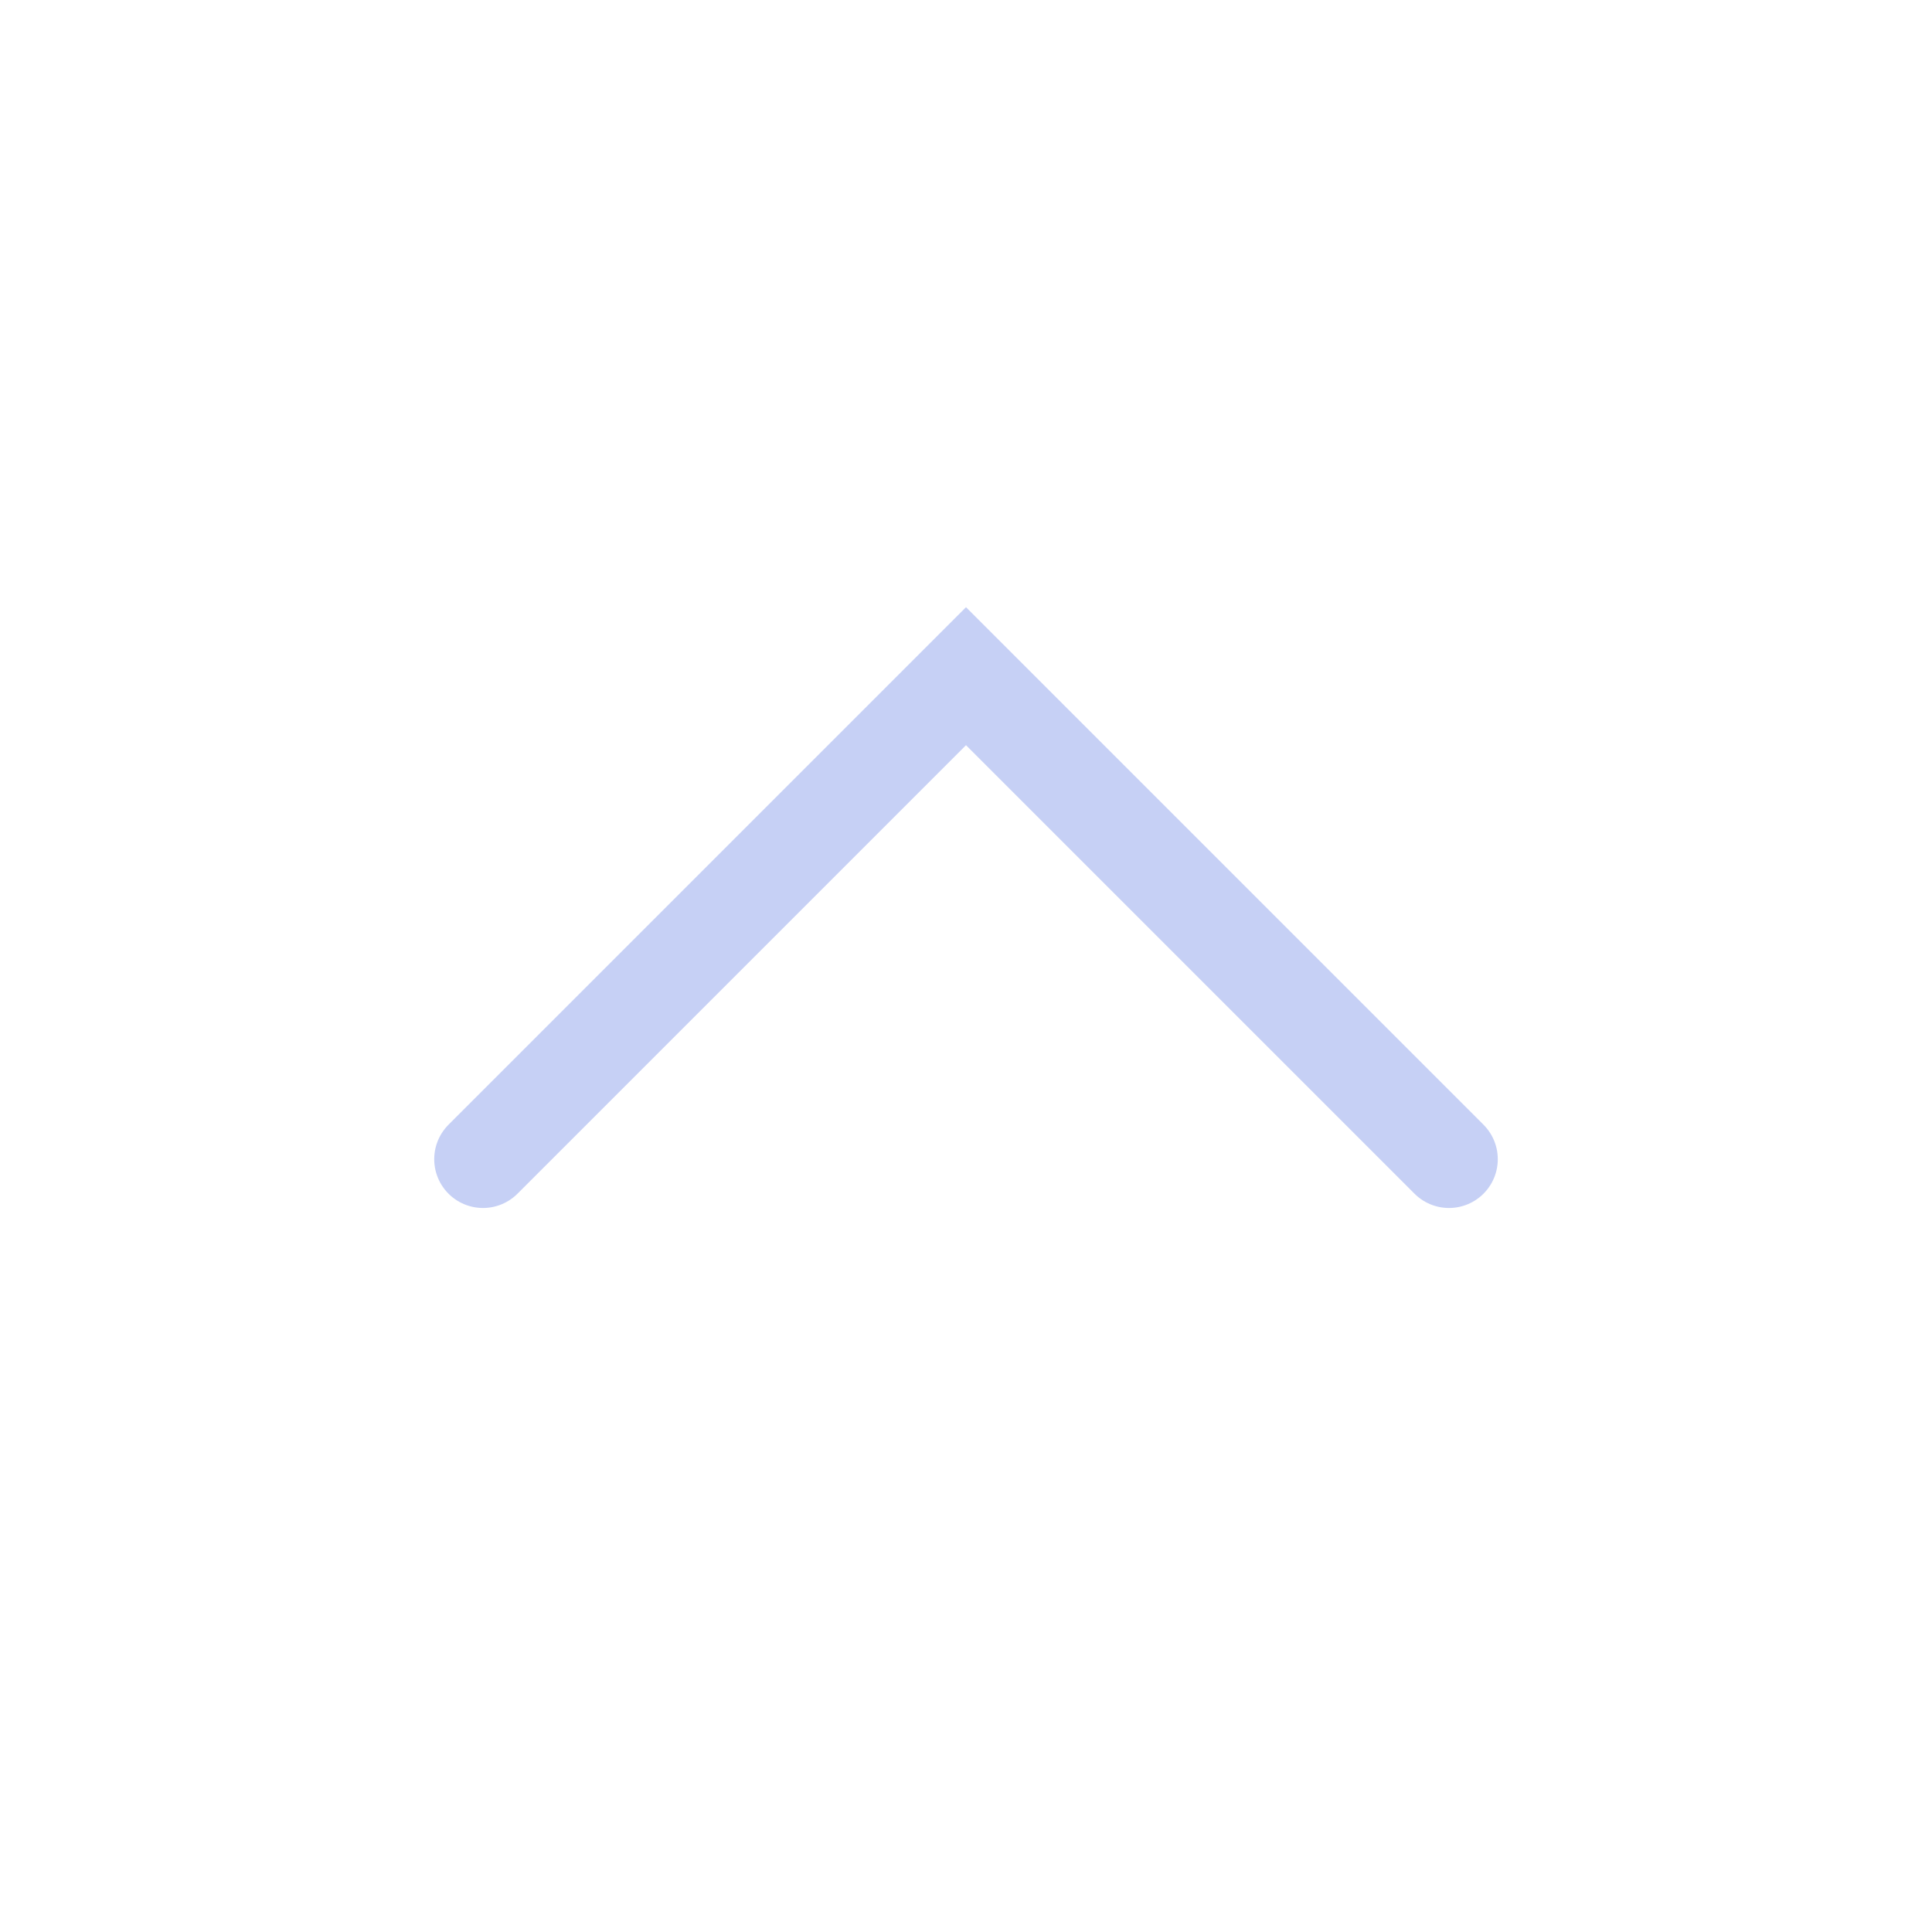
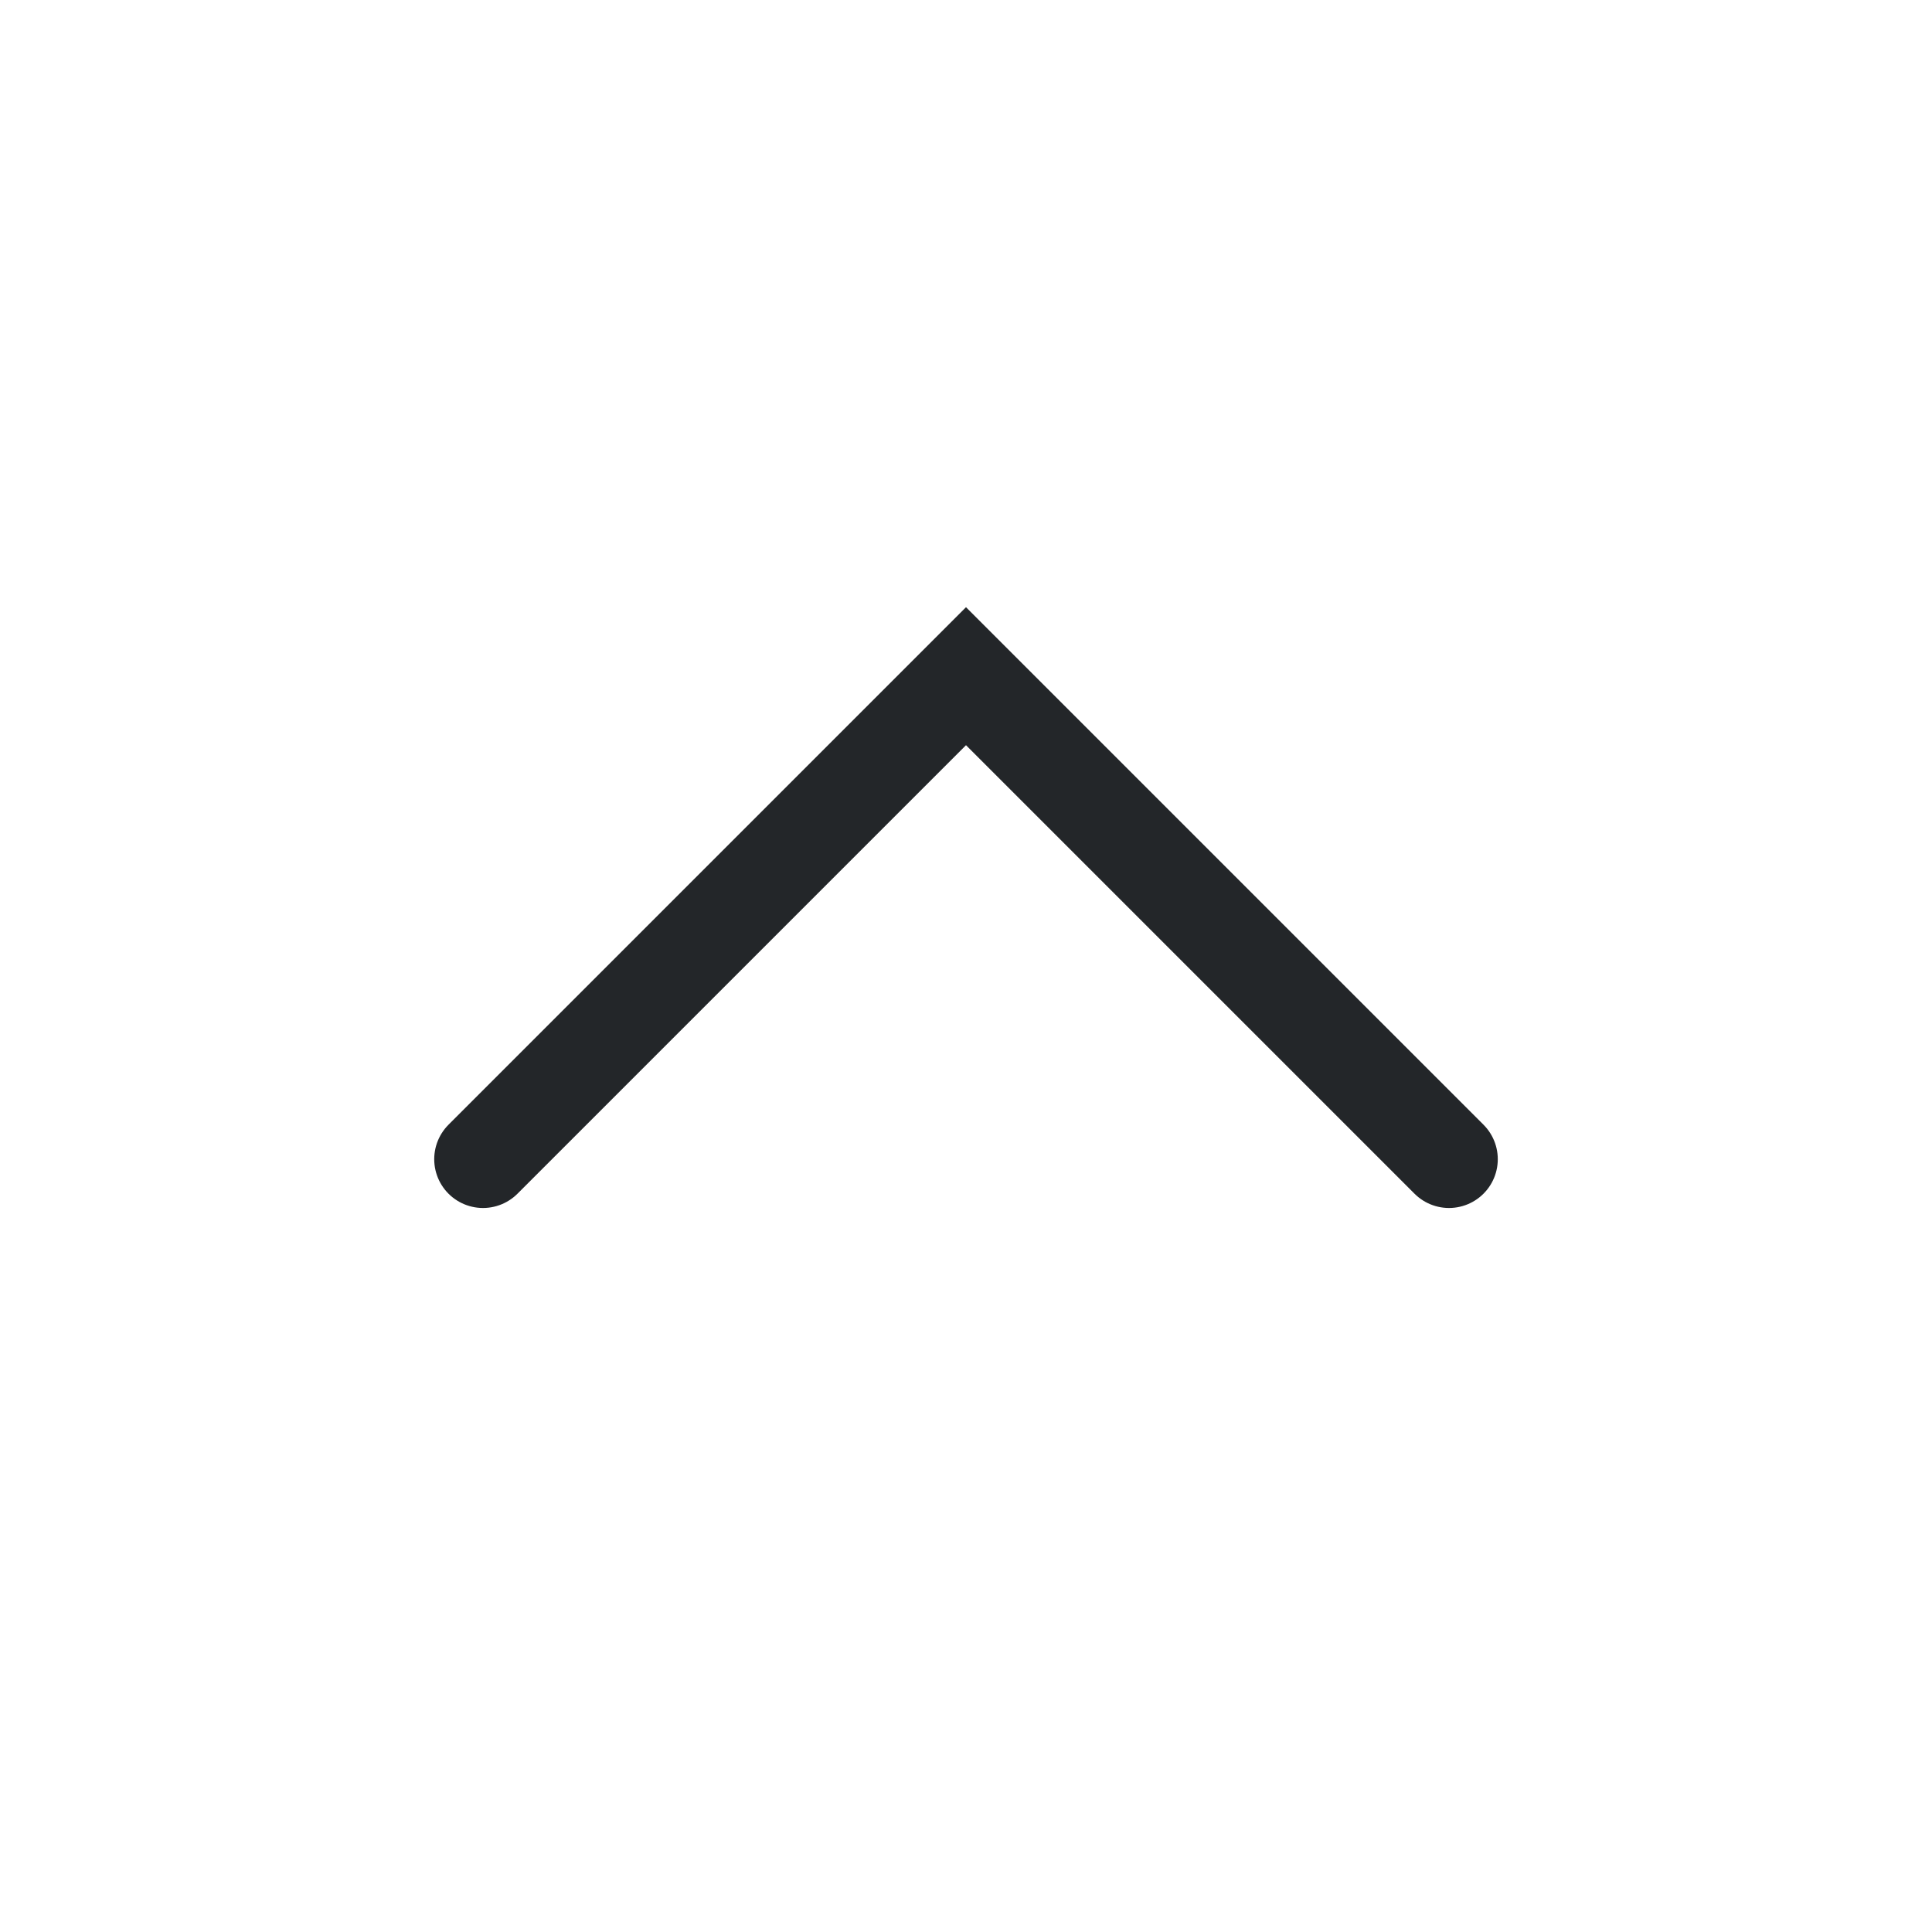
<svg xmlns="http://www.w3.org/2000/svg" viewBox="0 0 50 50" version="1.2" baseProfile="tiny">
  <defs>
</defs>
  <g fill="none" stroke="black" stroke-width="1" fill-rule="evenodd" stroke-linecap="square" stroke-linejoin="bevel">
-     <g fill="none" stroke="#c6d0f5" stroke-opacity="1" stroke-width="1.01" stroke-linecap="round" stroke-linejoin="miter" stroke-miterlimit="2" transform="matrix(2.5,0,0,2.5,2.5,2.5)" font-family="Noto Sans" font-size="10" font-weight="400" font-style="normal">
+     <g fill="none" stroke="#232629" stroke-opacity="1" stroke-width="1.01" stroke-linecap="round" stroke-linejoin="miter" stroke-miterlimit="2" transform="matrix(2.5,0,0,2.5,2.5,2.5)" font-family="Noto Sans" font-size="10" font-weight="400" font-style="normal">
      <polyline fill="none" vector-effect="none" points="4,11 9,6 14,11 " />
    </g>
    <g fill="none" stroke="#000000" stroke-opacity="1" stroke-width="1" stroke-linecap="square" stroke-linejoin="bevel" transform="matrix(1,0,0,1,0,0)" font-family="Noto Sans" font-size="10" font-weight="400" font-style="normal">
</g>
  </g>
</svg>
